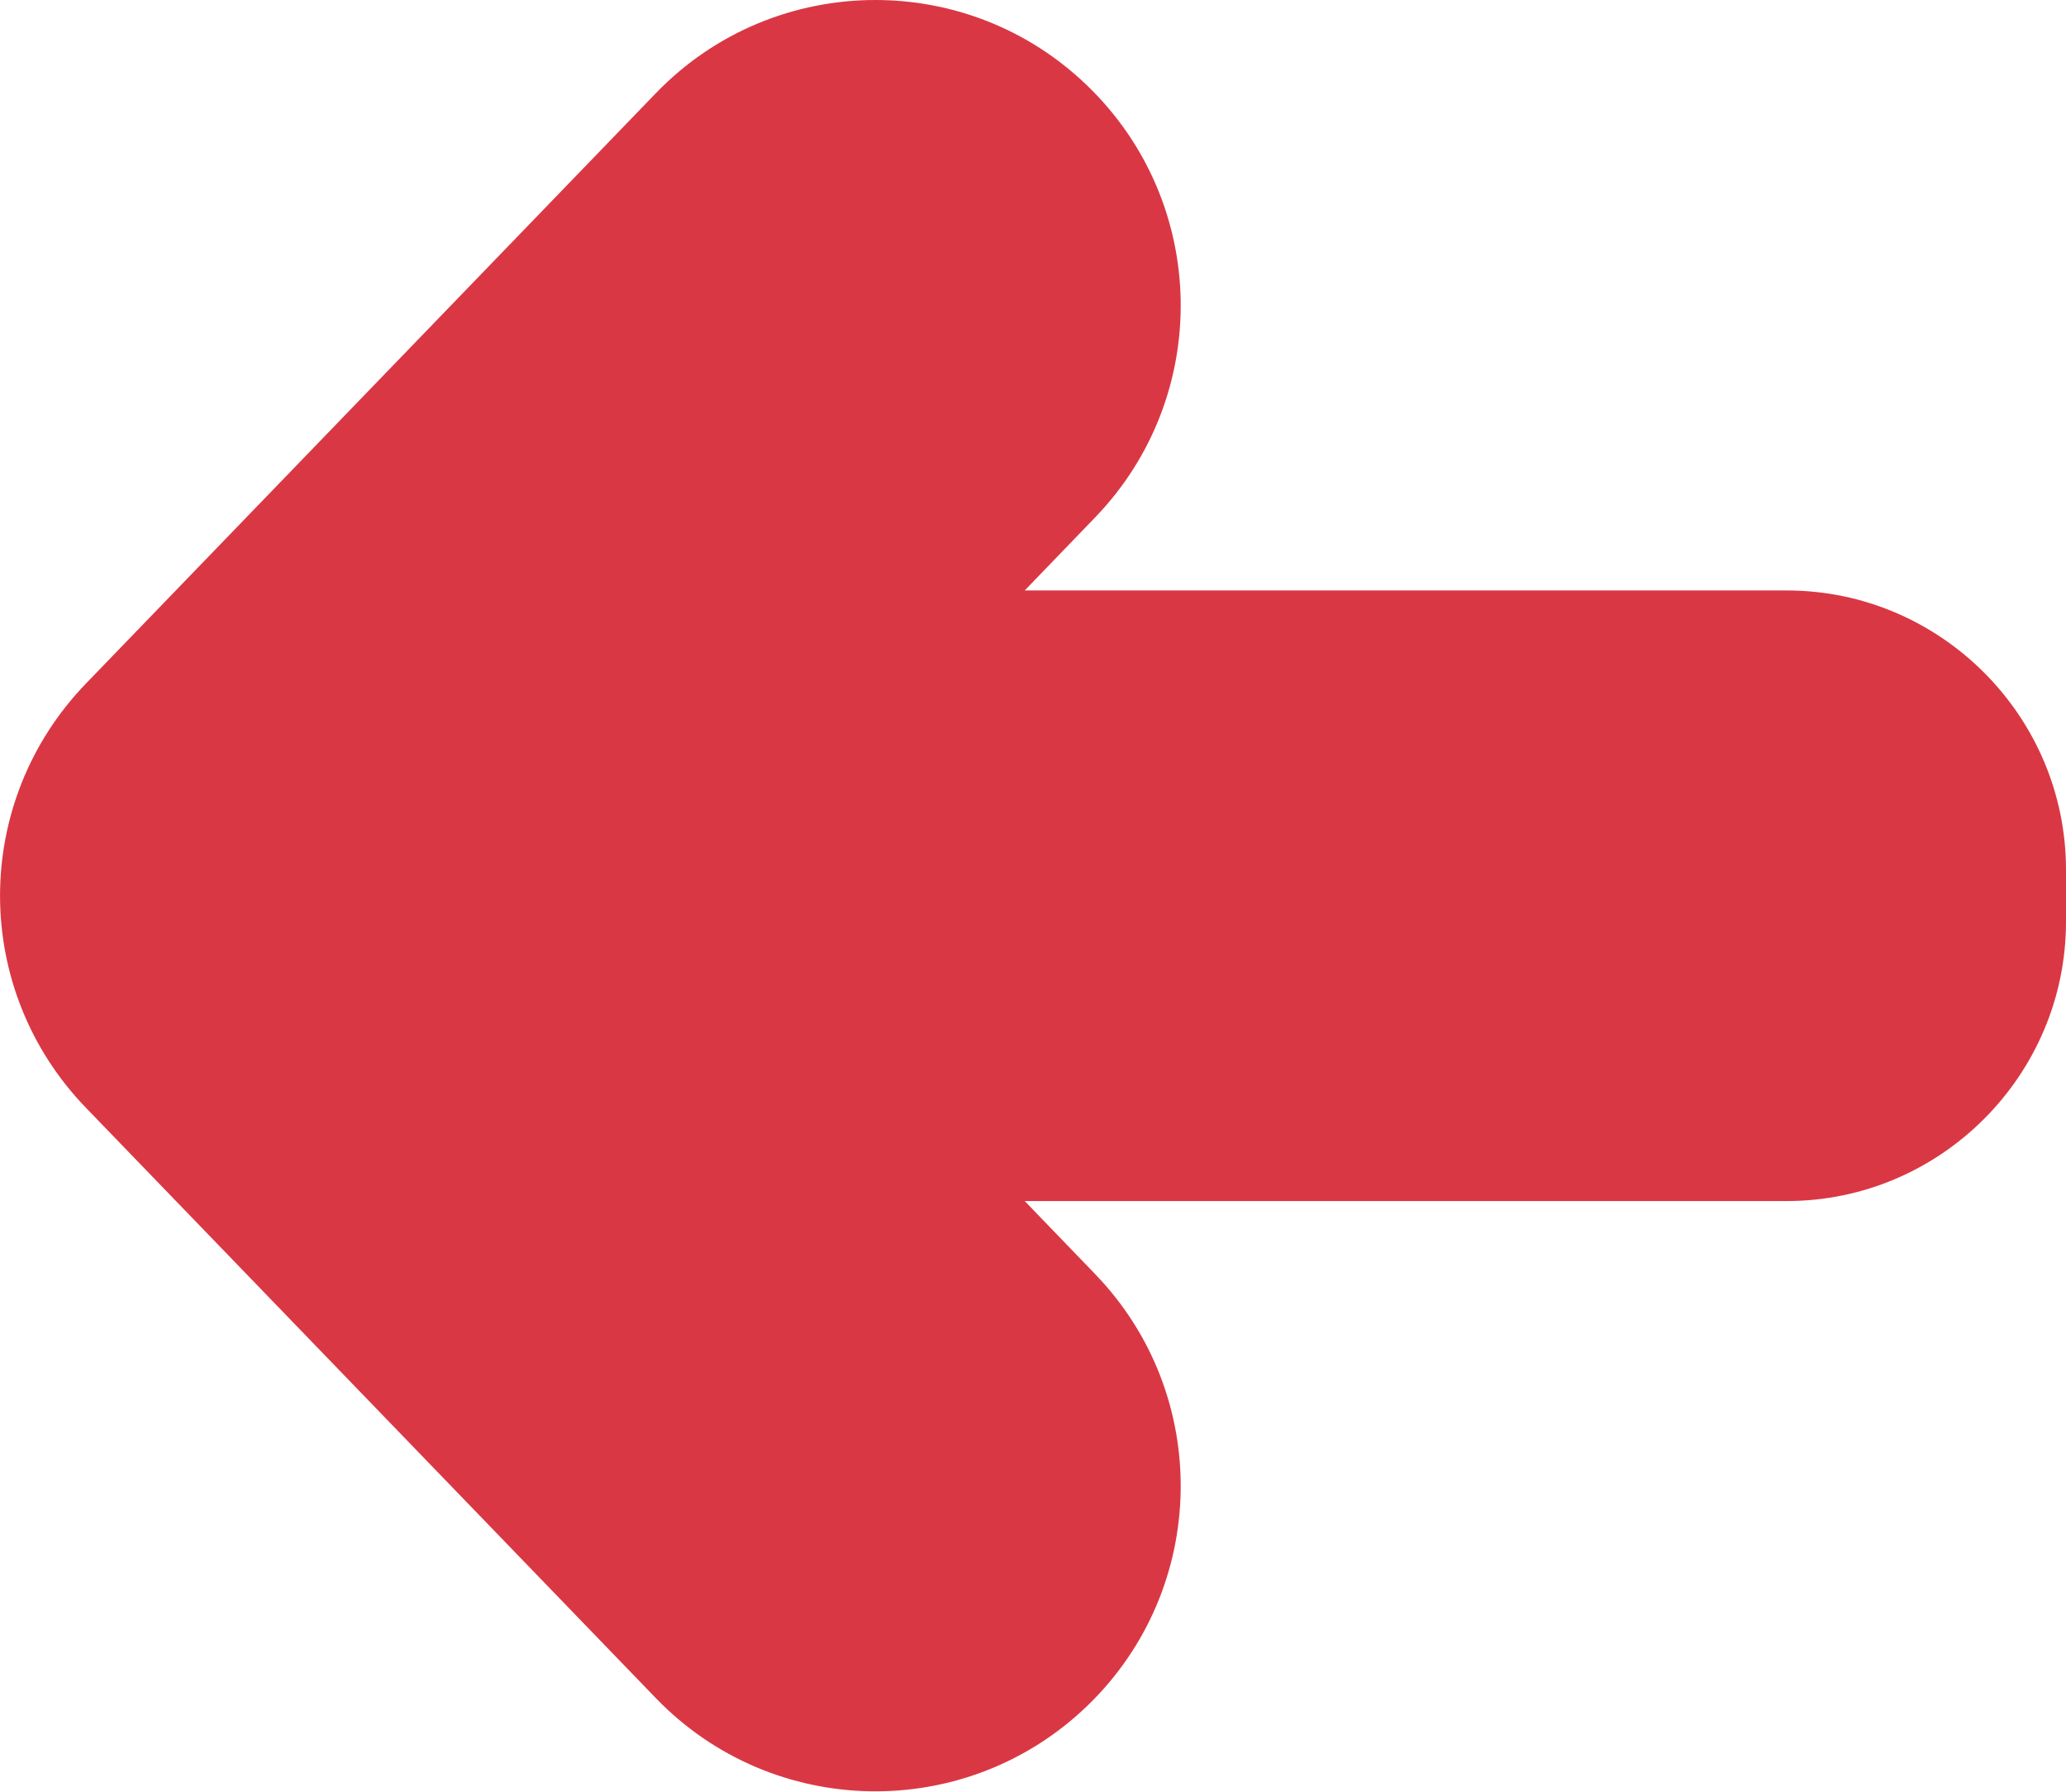
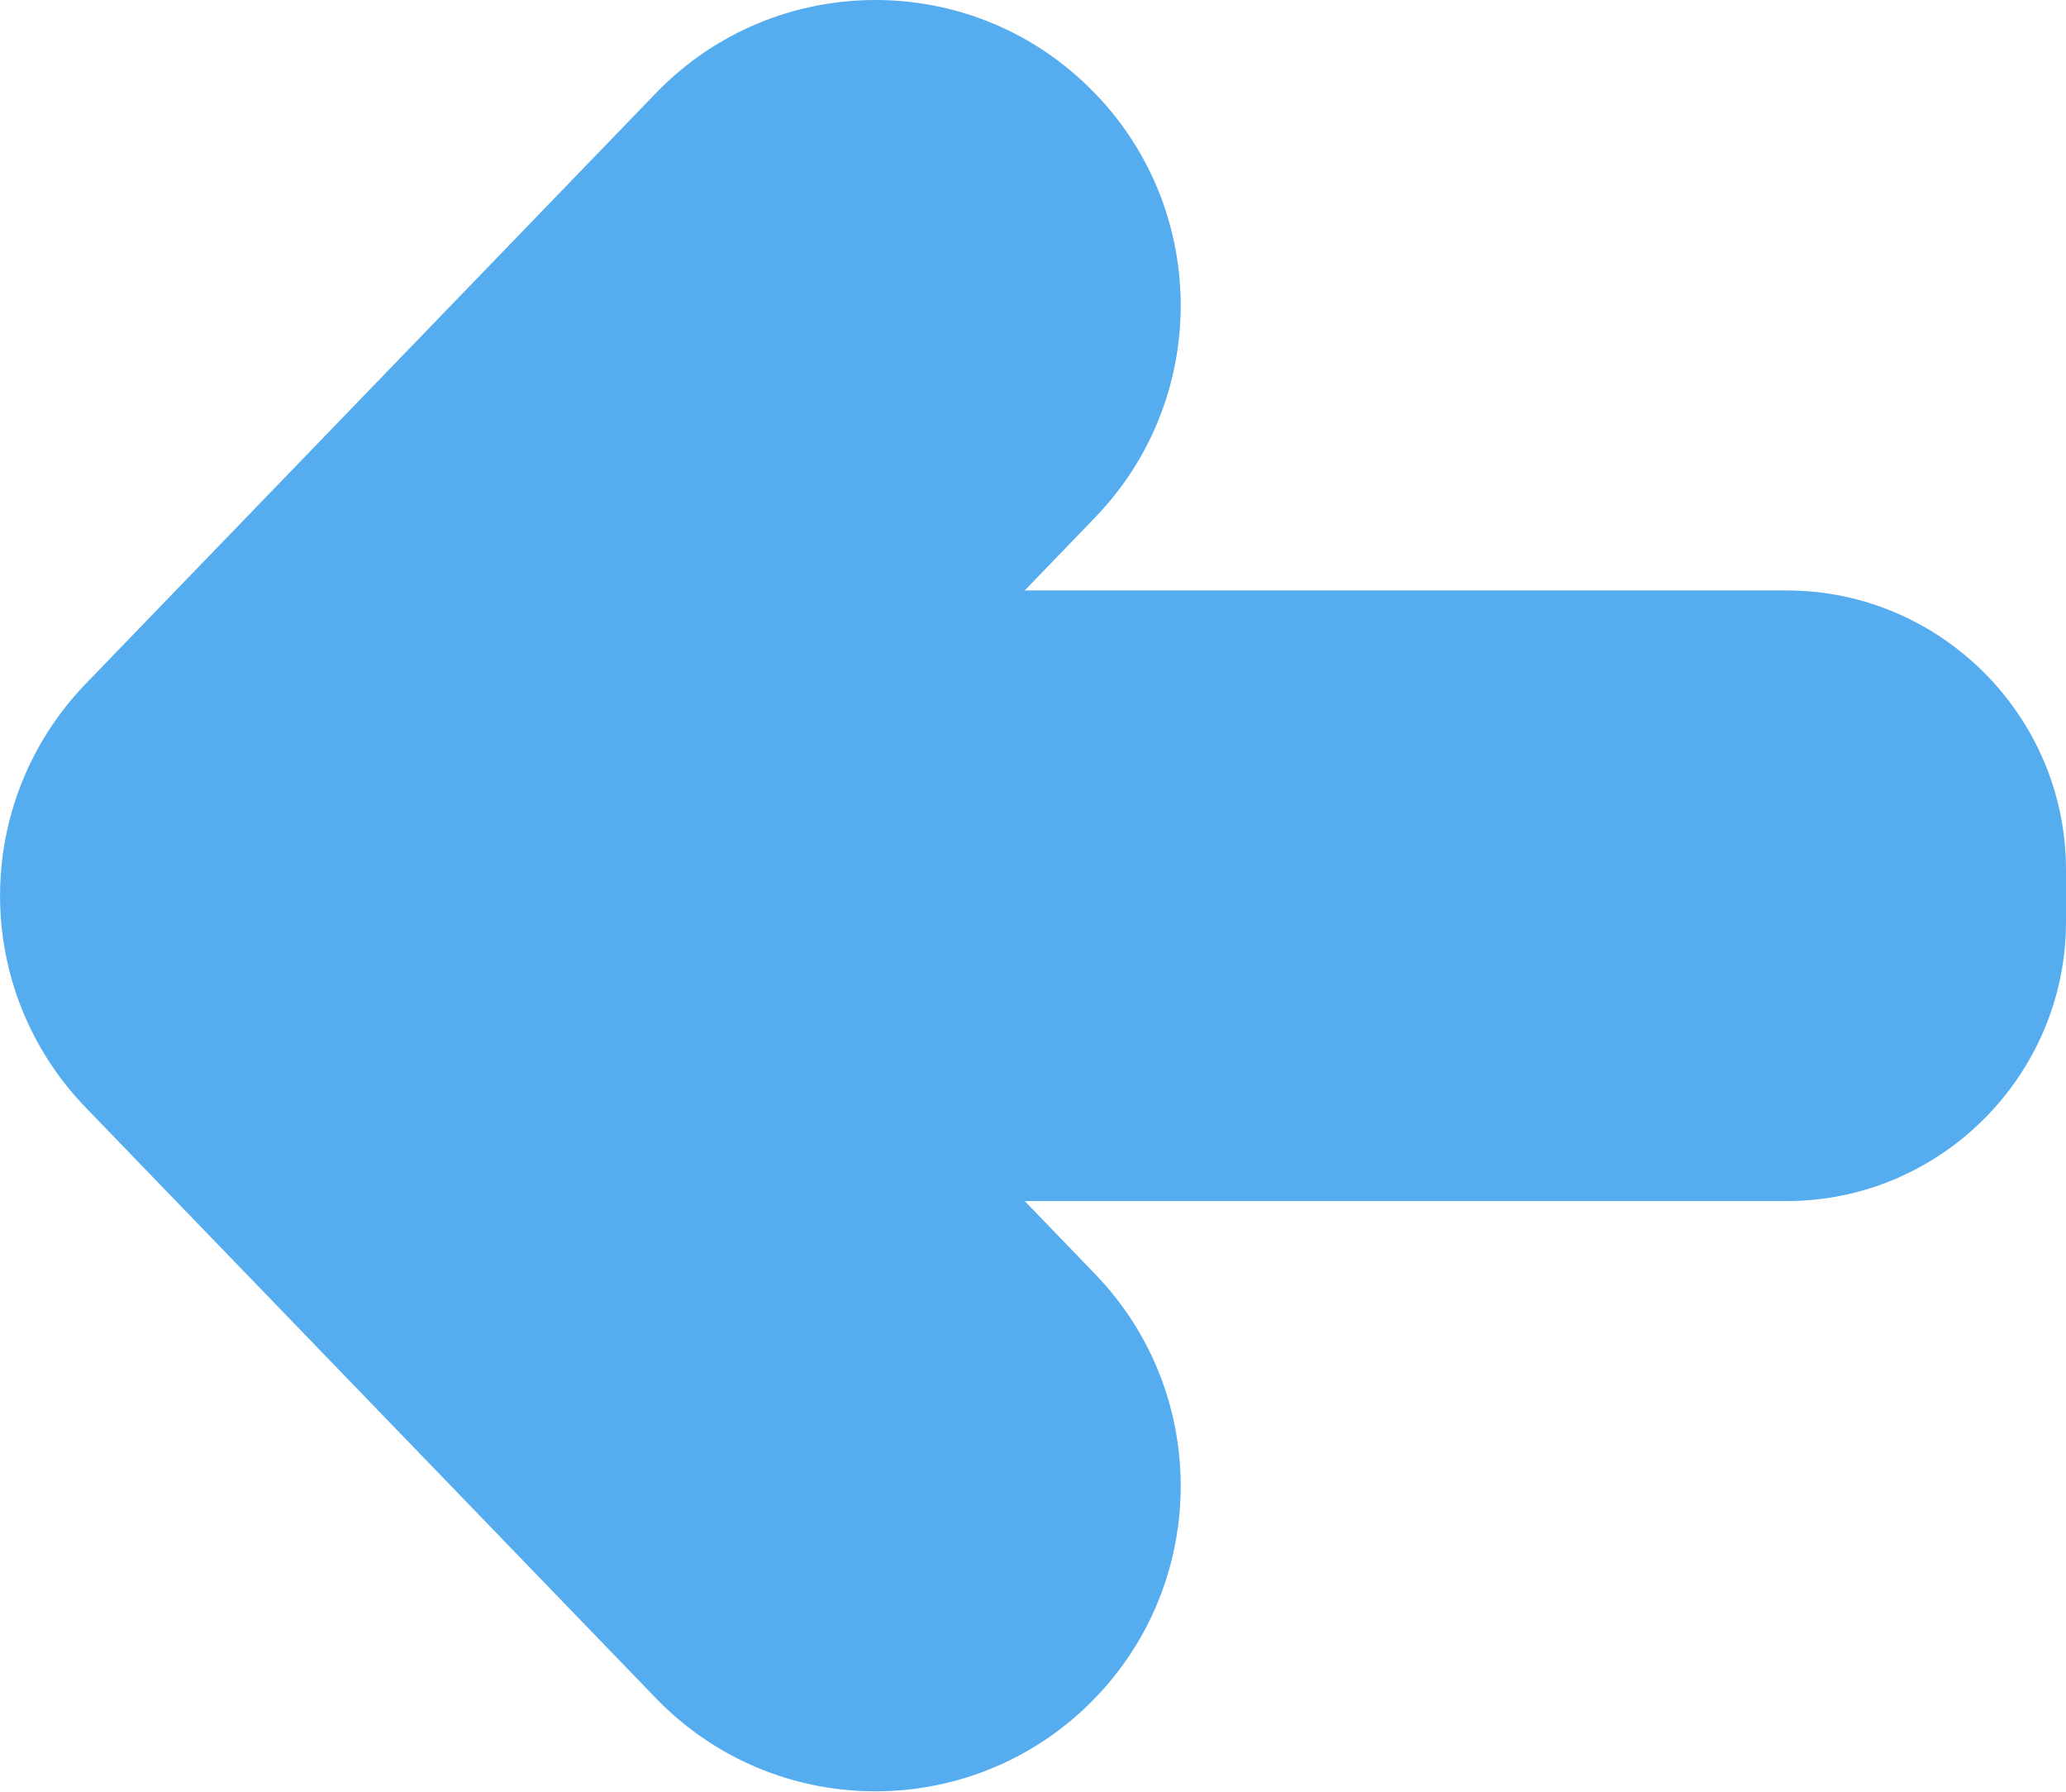
<svg xmlns="http://www.w3.org/2000/svg" version="1.1" id="Layer_1" x="0px" y="0px" viewBox="0 0 1271.8 1102.5" style="enable-background:new 0 0 1271.8 1102.5;" xml:space="preserve">
  <style type="text/css">
- 	.st0{fill:#DA3744;}
+ 	.st0{fill:#55ACEE;}
</style>
  <path class="st0" d="M52.9,681.8l350.8,363.3c72.1,74.7,191.1,76.7,265.7,4.7c74.7-72.1,76.8-191.1,4.7-265.7l-43.3-44.9h469.1  c94.6,0,171.9-77.4,171.9-171.9v-32c0-94.6-77.4-171.9-171.9-171.9H630.8l43.3-44.9c72.1-74.7,70-193.6-4.7-265.7  C632.9,17.5,585.9,0,538.9,0c-49.2,0-98.4,19.2-135.2,57.4L52.9,420.7C-17.6,493.8-17.6,608.8,52.9,681.8z" />
  <g>
</g>
  <g>
</g>
  <g>
</g>
  <g>
</g>
  <g>
</g>
  <g>
</g>
</svg>
